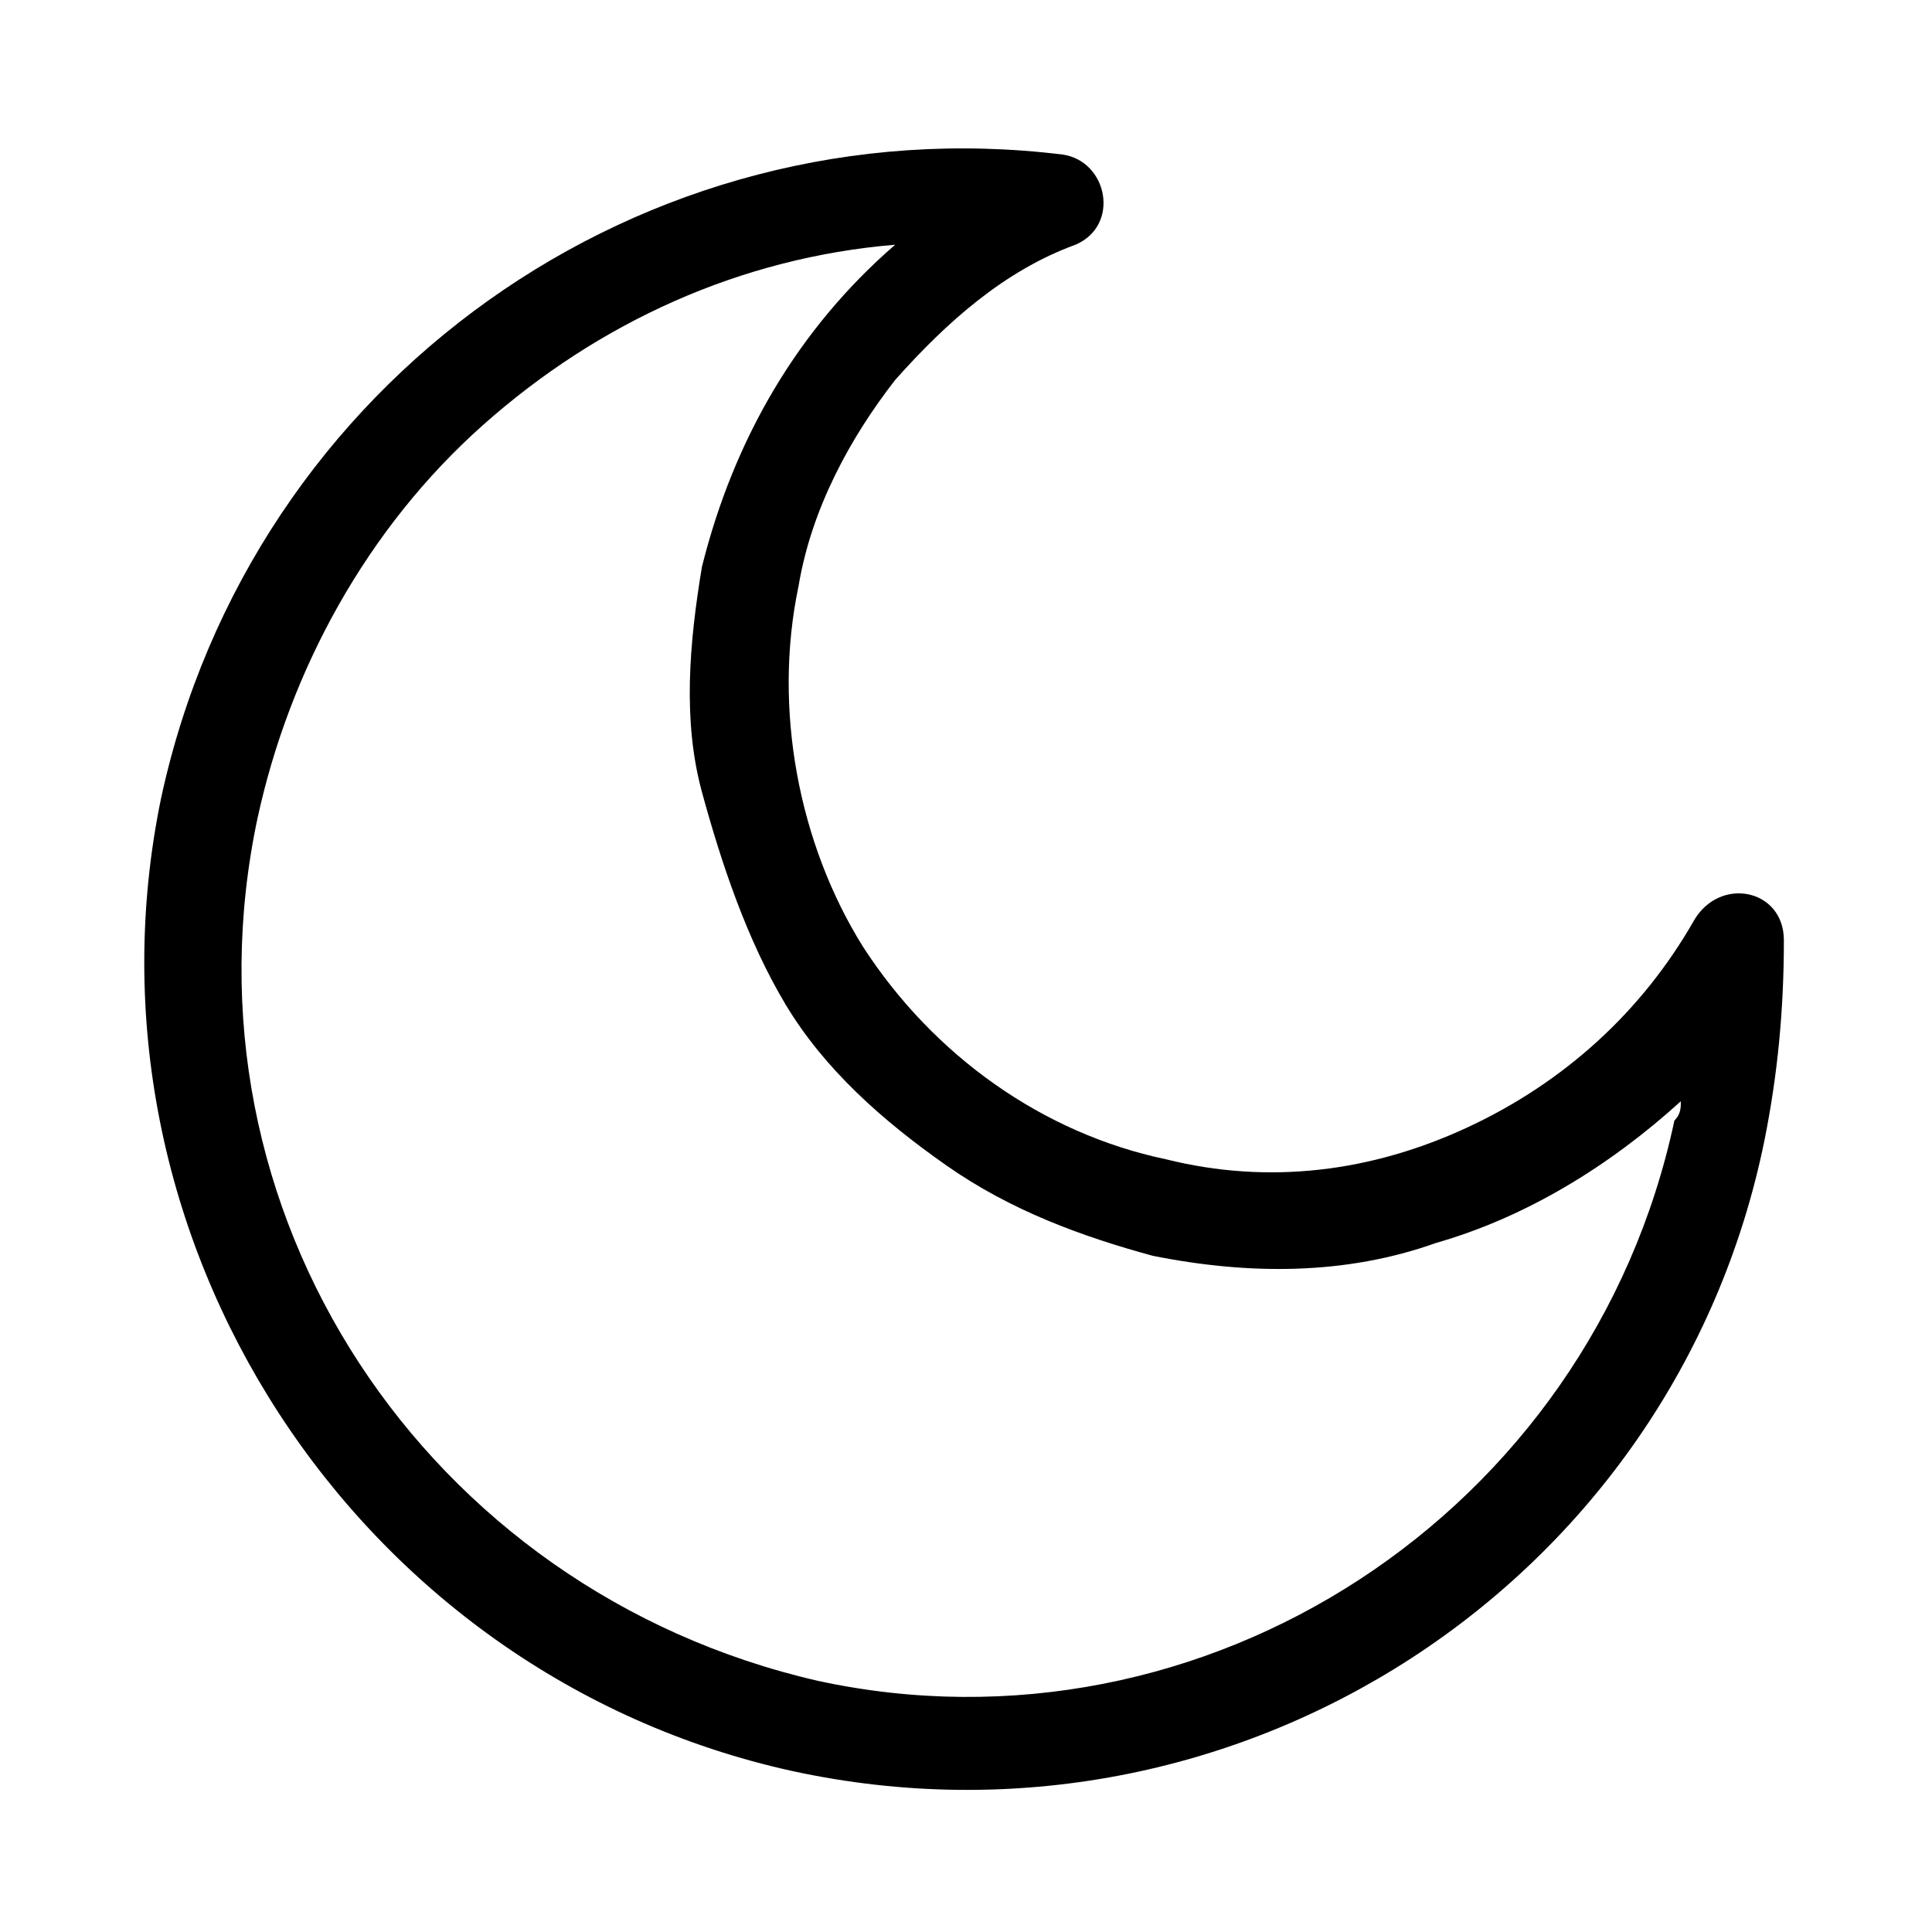
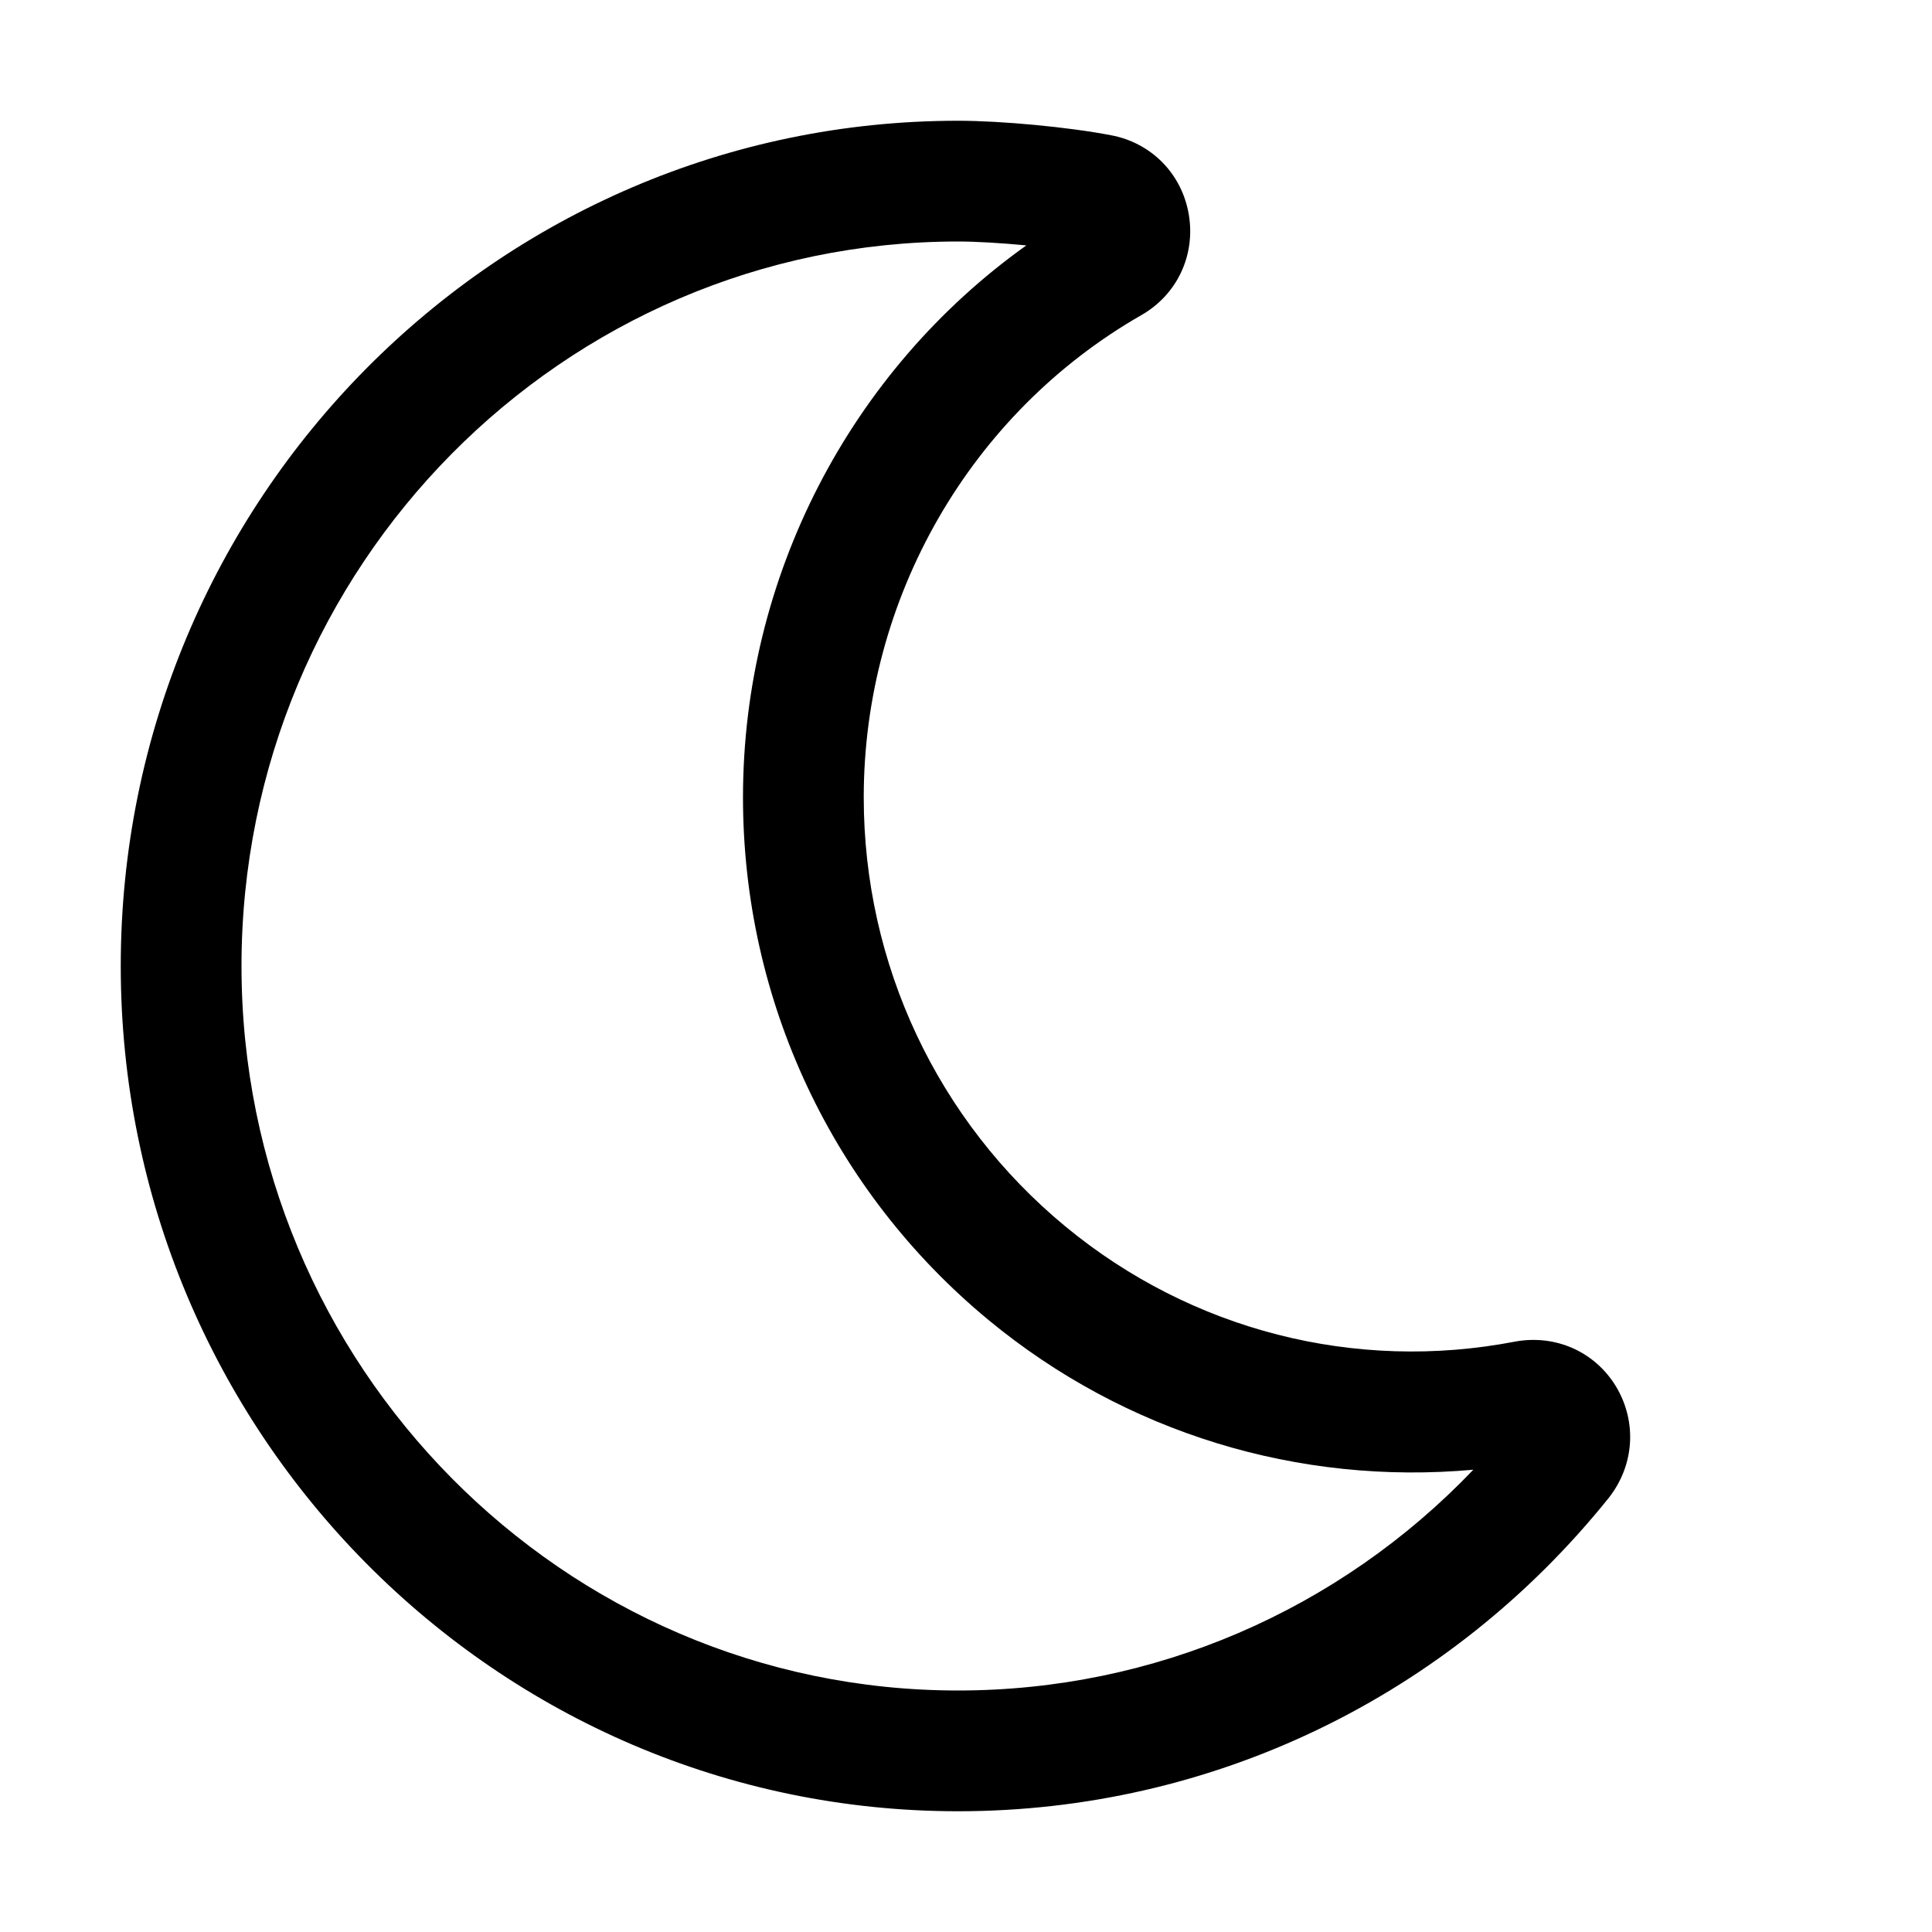
- <svg xmlns="http://www.w3.org/2000/svg" version="1.1" id="Слой_1" x="0px" y="0px" viewBox="0 0 30 30" style="enable-background:new 0 0 30 30;" xml:space="preserve">
-   <path d="M12.4,9.1c0.2-1.2,0.8-2.3,1.5-3.2c0.8-0.9,1.7-1.7,2.8-2.1c0.7-0.3,0.5-1.3-0.2-1.4c-6.5-0.8-12.6,3.5-14,10  C1.1,19.2,5.5,26,12.3,27.5c6.9,1.5,13.7-2.9,15.1-9.8c0.2-1,0.3-2,0.3-3.1c0-0.8-1-1-1.4-0.3c-0.8,1.4-2,2.5-3.5,3.2  c-1.5,0.7-3.1,0.9-4.7,0.5c-1.9-0.4-3.6-1.6-4.7-3.3C12.4,13.1,12,11,12.4,9.1z M4,12.7c0.5-2.3,1.7-4.5,3.5-6.1s4-2.6,6.4-2.8  c-1.5,1.3-2.5,3-3,5c-0.2,1.2-0.3,2.4,0,3.5s0.7,2.3,1.3,3.3c0.6,1,1.5,1.8,2.5,2.5c1,0.7,2.1,1.1,3.2,1.4c1.5,0.3,3,0.3,4.4-0.2  c1.4-0.4,2.7-1.2,3.8-2.2c0,0.1,0,0.2-0.1,0.3c-1.3,6.1-7.3,10-13.3,8.7C6.6,24.7,2.7,18.8,4,12.7L4,12.7z" />
+ <svg xmlns="http://www.w3.org/2000/svg" viewBox="0 0 512 512">
+   <path d="M428.3 367.5c-5.609-9.312-16.08-13.91-26.75-11.97c-42.39 8.188-85.83-2.938-119.2-30.5C248.4 297 228.9 255.5 228.9 211.3c0-52.75 28.2-101.8 73.59-127.8c9.453-5.406 14.38-15.88 12.55-26.66c-1.812-10.75-9.891-19-20.61-21C283.1 33.66 265.3 32 253.9 32C131.5 32 32 132.5 32 256s99.55 224 221.9 224c67.19 0 130-30.25 172.4-83C433.1 388.4 433.9 376.9 428.3 367.5zM253.9 448C149.2 448 64 361.9 64 256s85.19-192 189.9-192c4.891 0 11.53 .406 18.09 1.031C225.3 98.34 196.9 152.9 196.9 211.3c0 53.84 23.7 104.3 65.05 138.5c36.25 29.94 82.17 43.88 128.5 39.69C354.8 426.8 305.8 448 253.9 448z" />
</svg>
